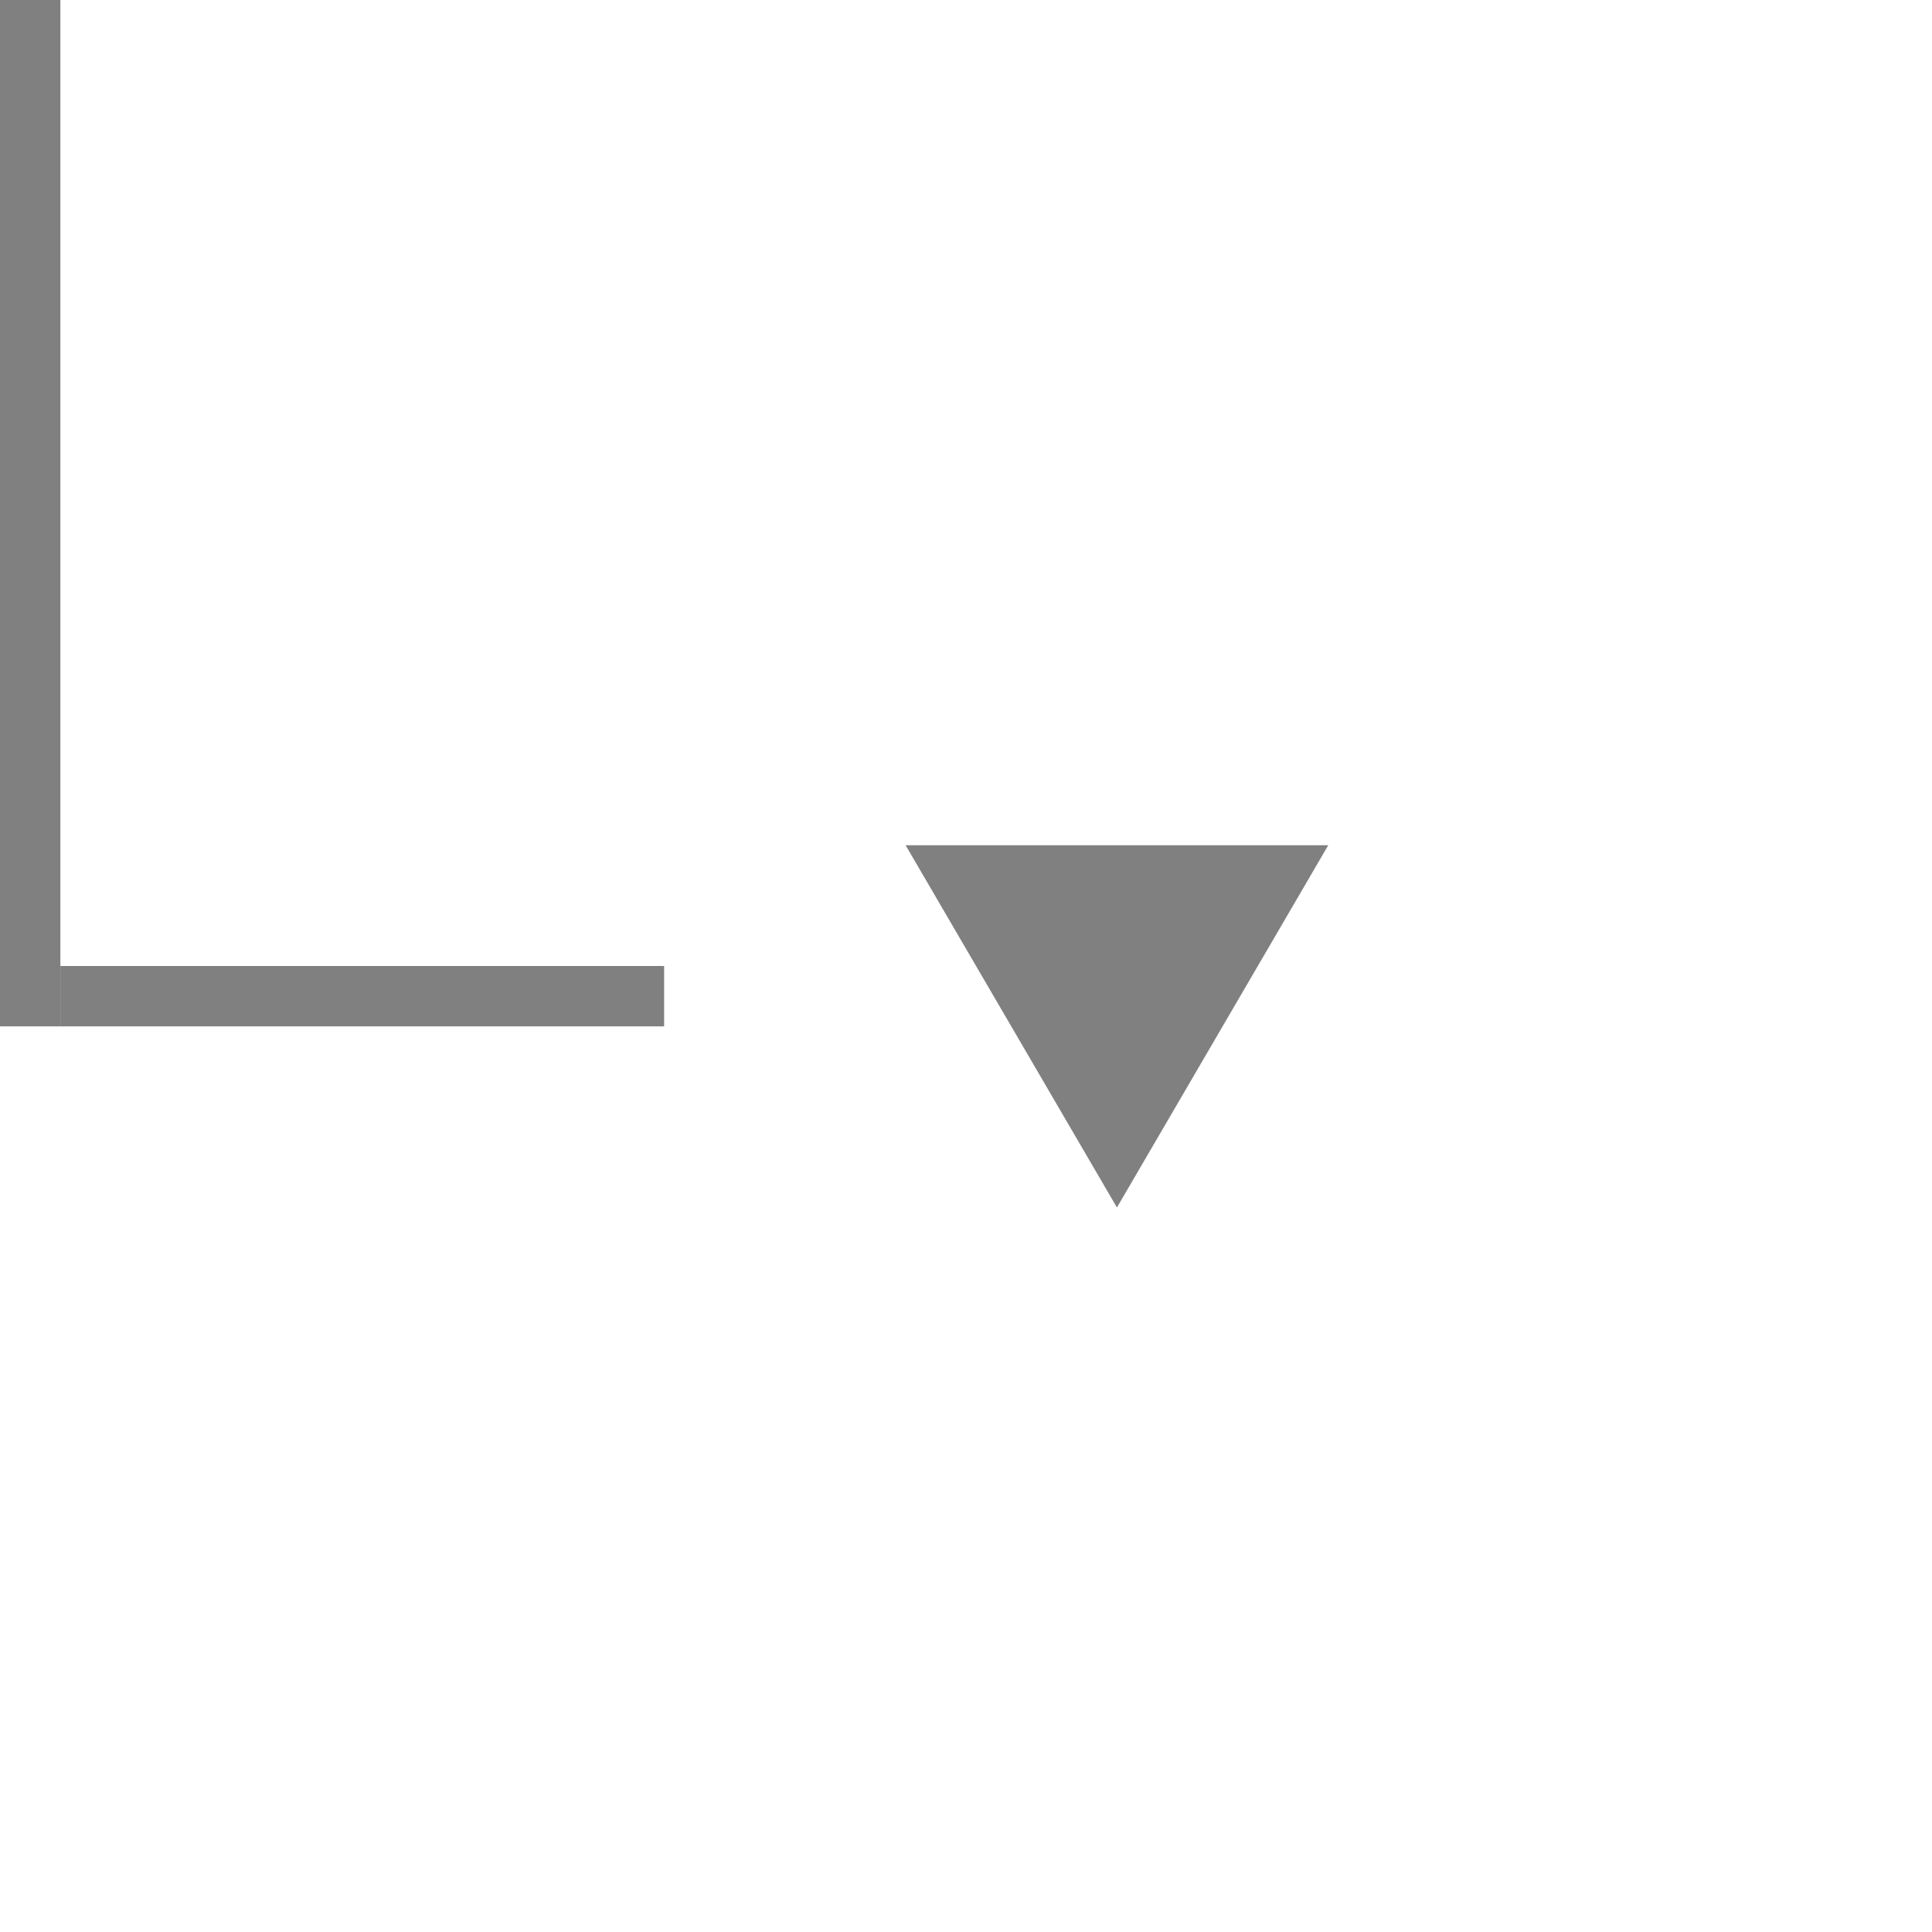
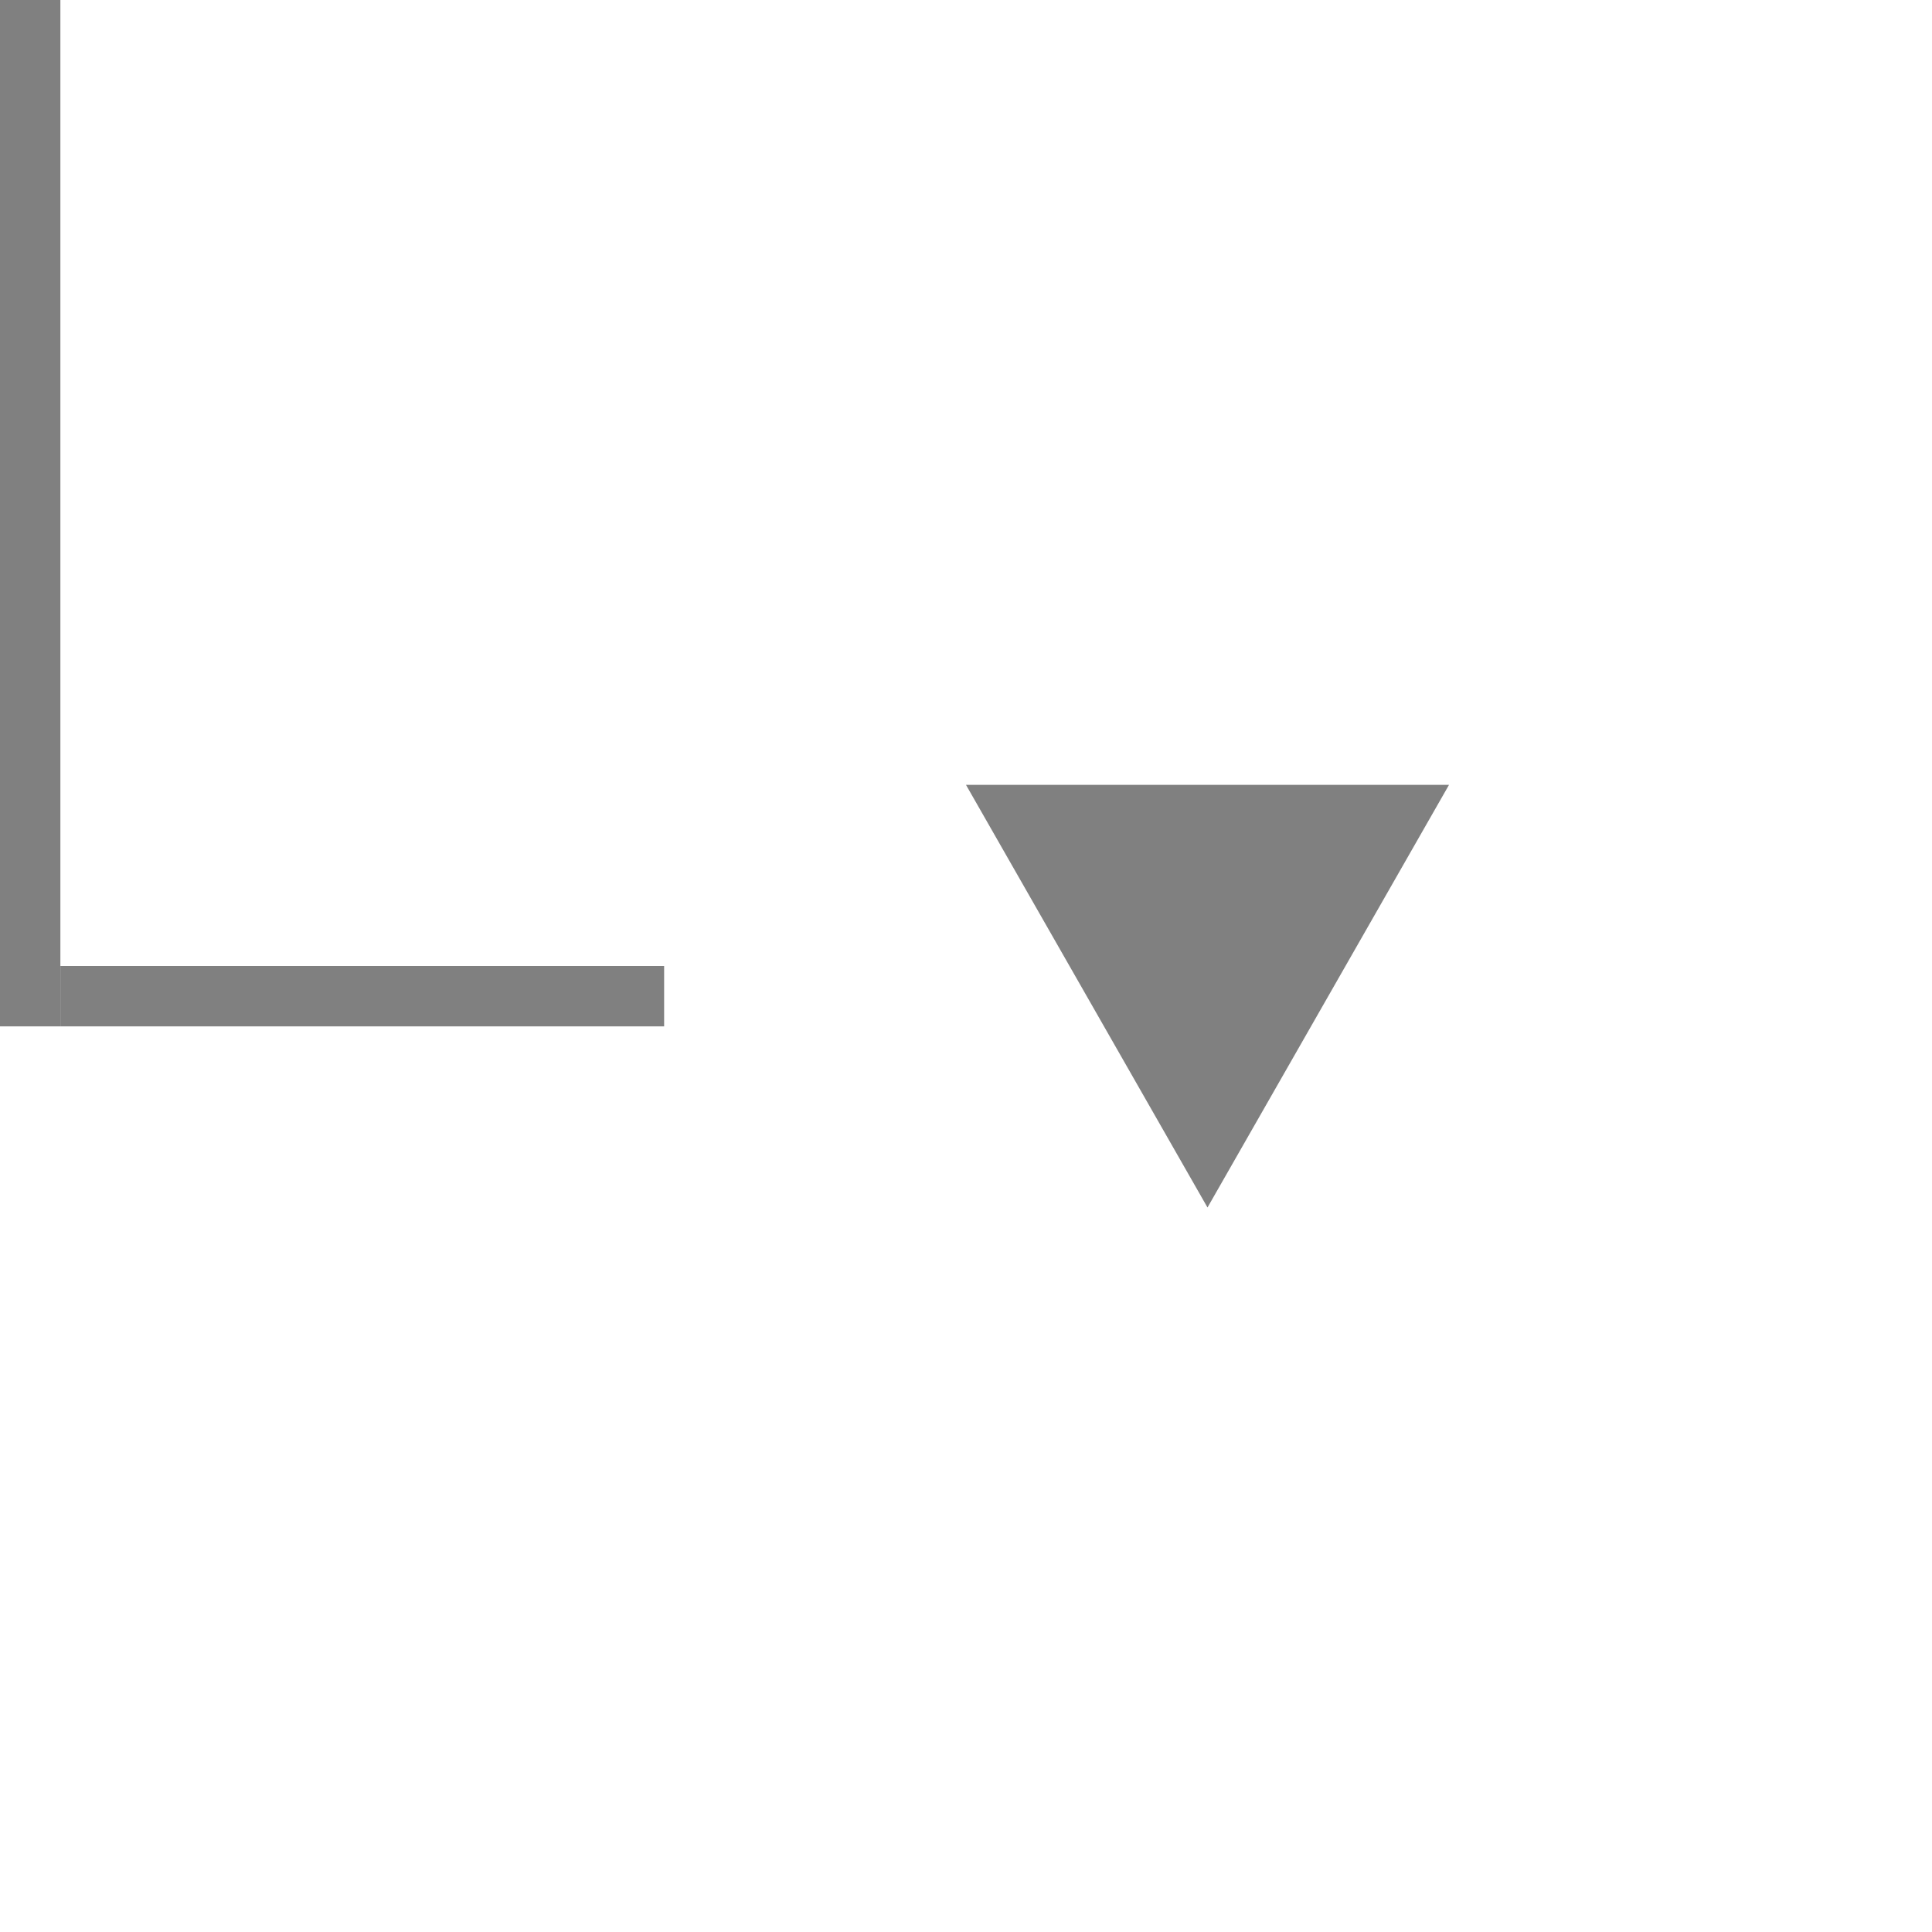
<svg xmlns="http://www.w3.org/2000/svg" width="32px" height="32px" viewBox="0 0 32 32" version="1.1">
  <defs />
  <g id="Page-1" stroke="none" stroke-width="1" fill="none" fill-rule="evenodd">
-     <polygon id="Triangle" fill="#808080" transform="translate(18.5, 17) scale(1, -1) translate(-18.5, -17) " points="18.5 14 22 20 15 20" />
+     <polygon id="Triangle" fill="#808080" transform="translate(20, 16.5) scale(1, -1) translate(-20, -16.5) " points="20 13 24 20 16 20" />
    <path d="M1.5,16.5 L10.5,16.5" id="Line" stroke="#808080" stroke-linecap="square" />
    <path d="M0.5,-0.5 L0.5,16.5" id="Line" stroke="#808080" stroke-linecap="square" />
  </g>
</svg>
